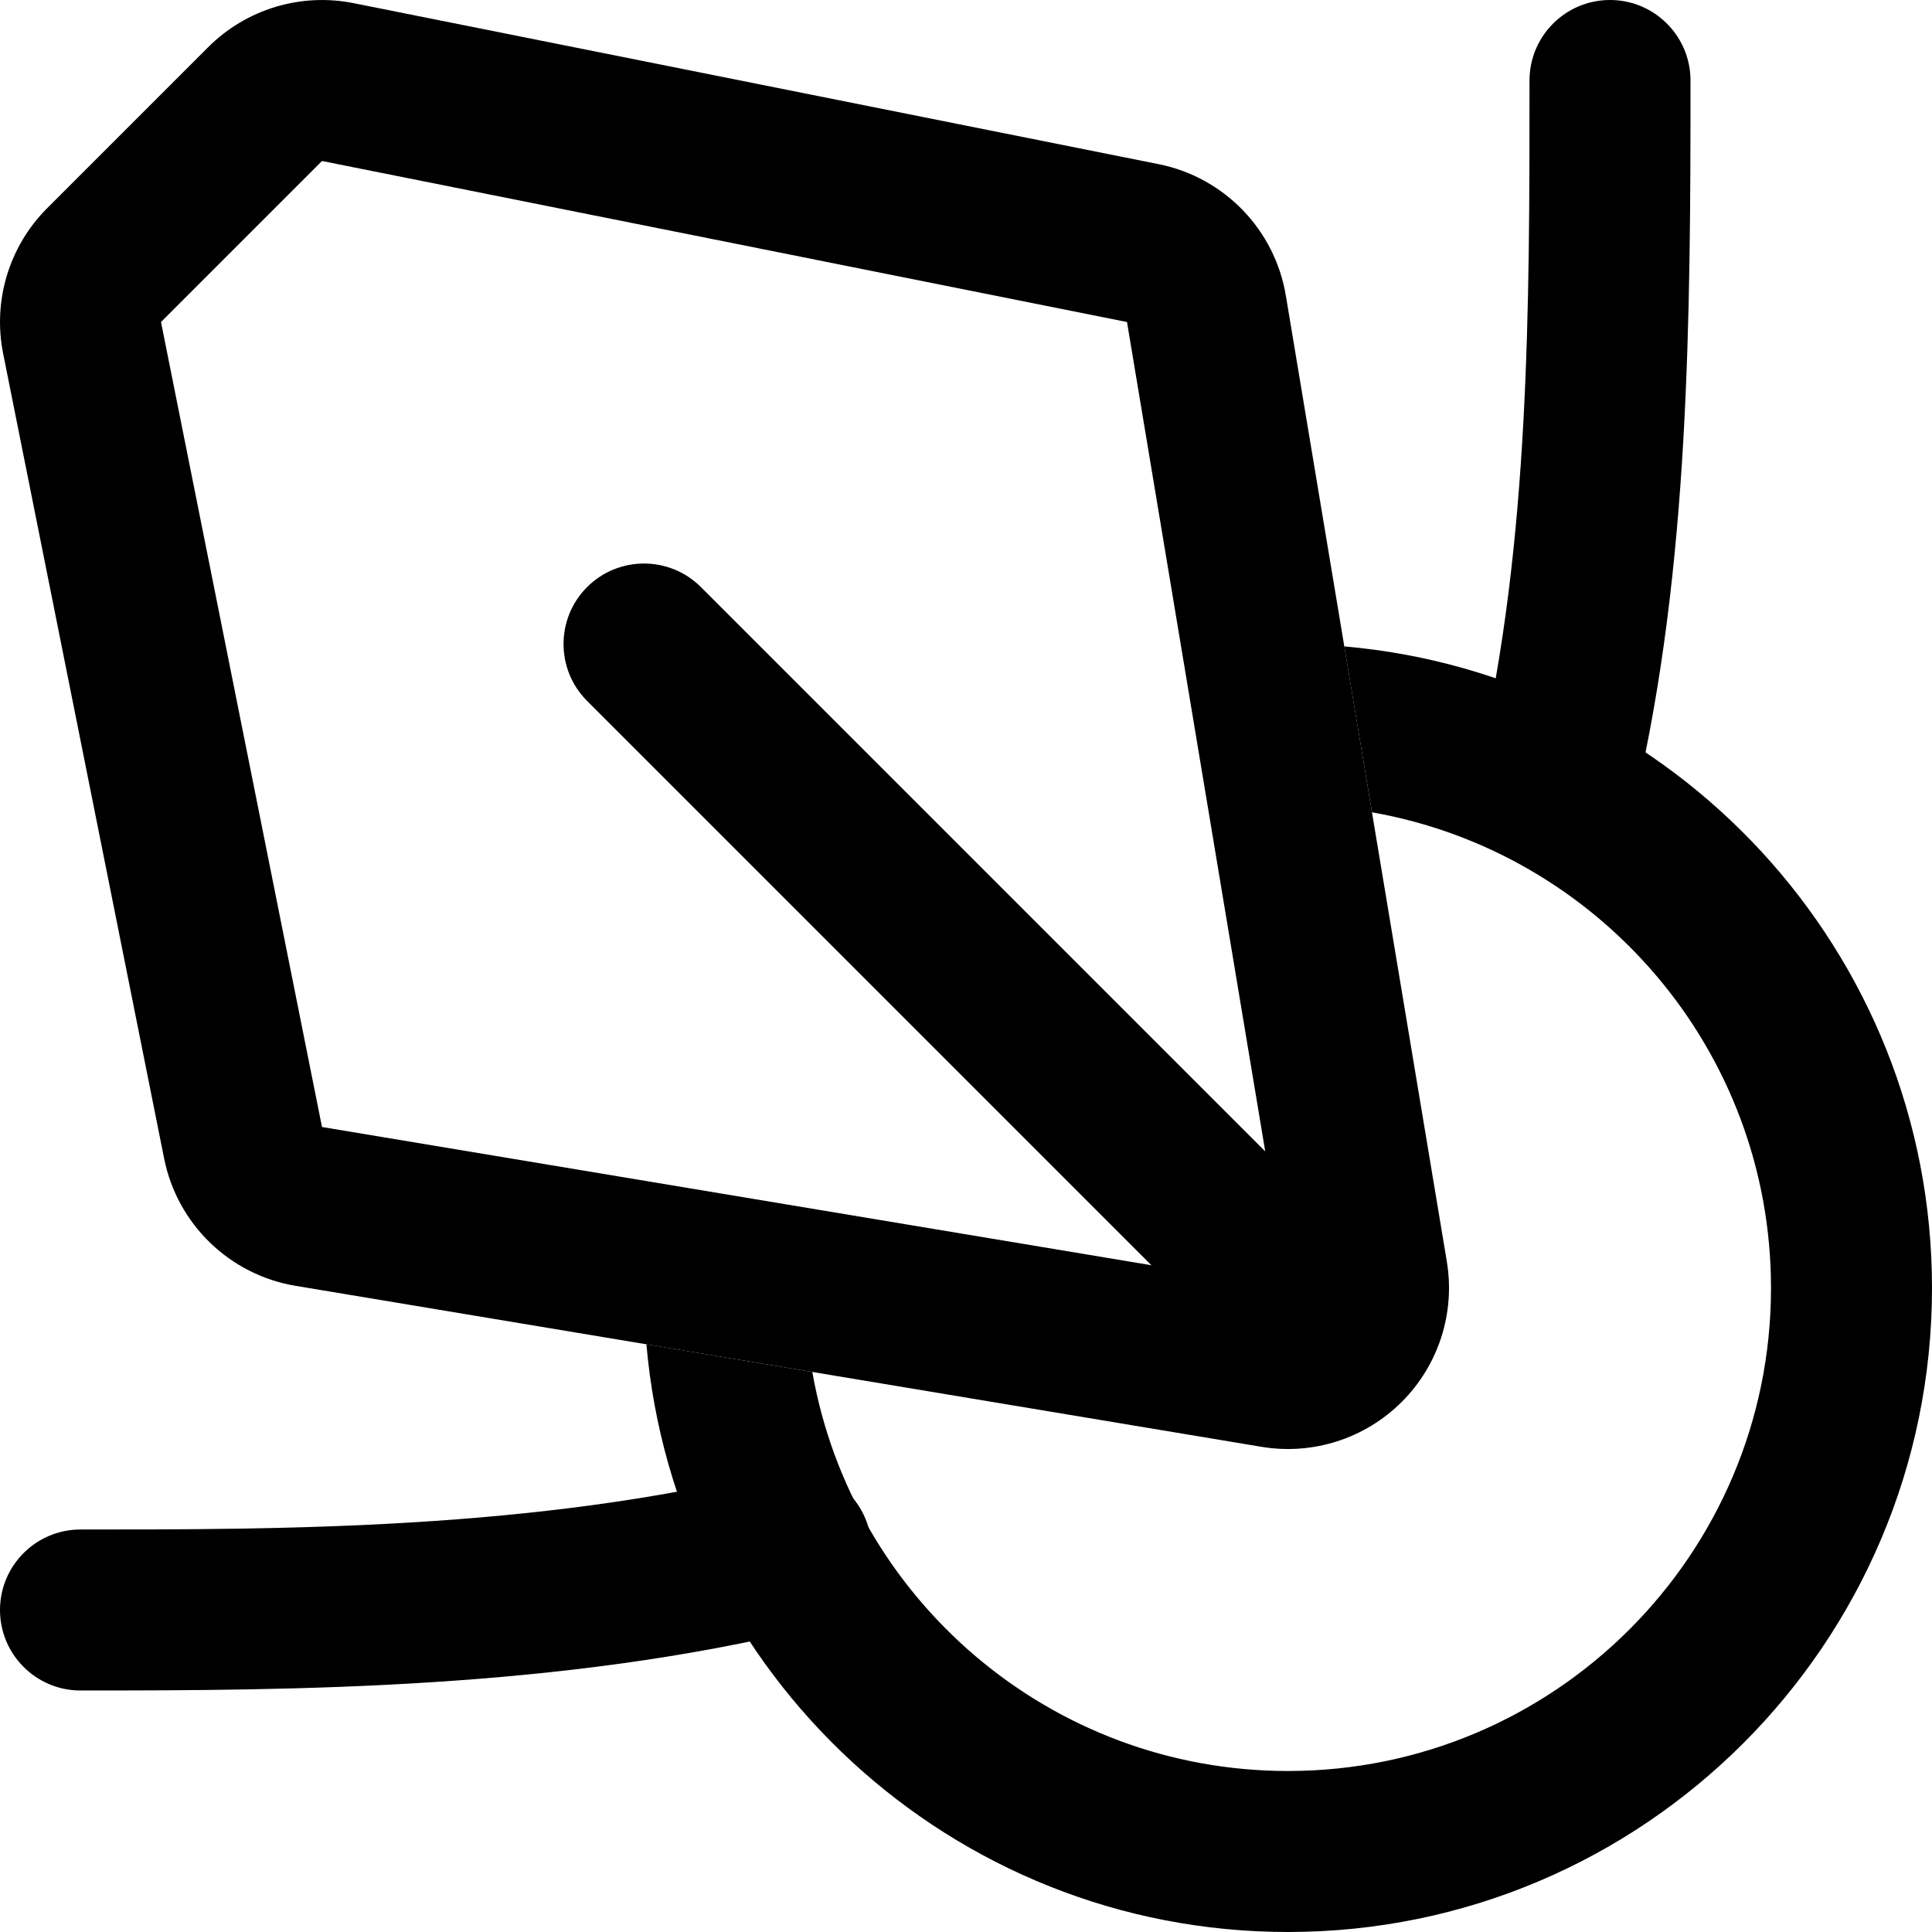
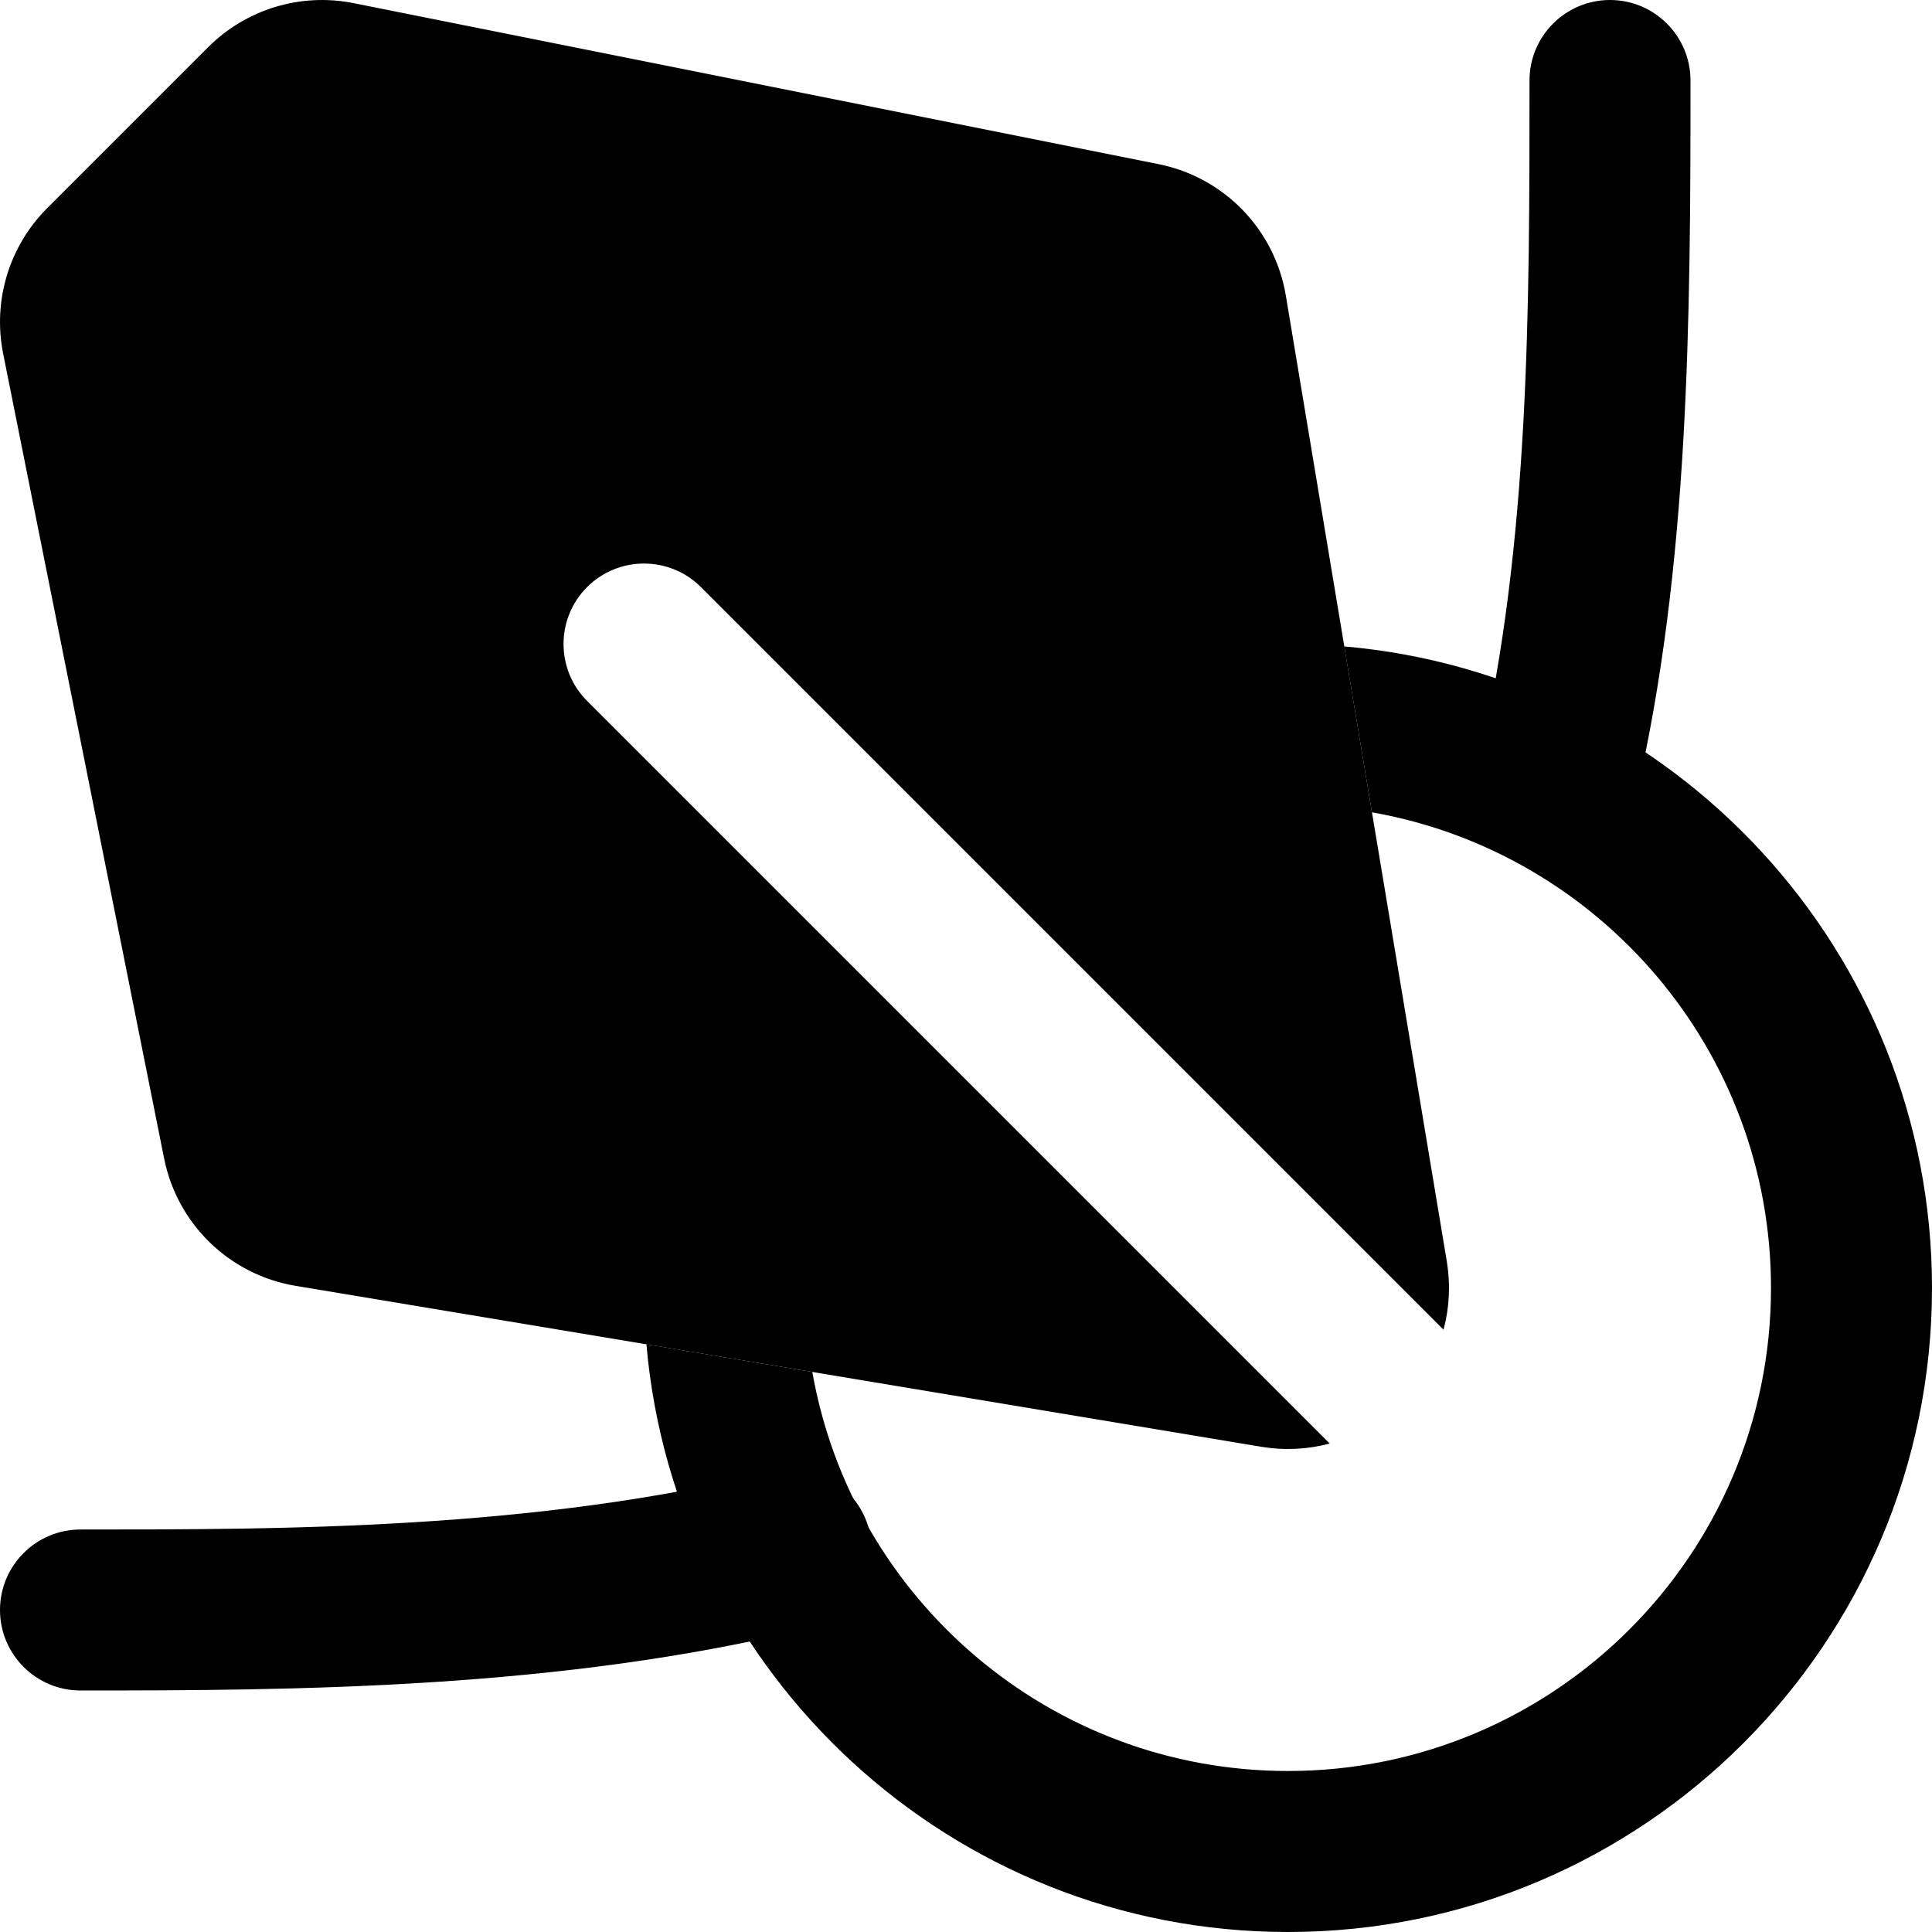
<svg xmlns="http://www.w3.org/2000/svg" width="100%" height="100%" viewBox="0 0 24 24" version="1.1" xml:space="preserve" style="fill-rule:evenodd;clip-rule:evenodd;stroke-linejoin:round;stroke-miterlimit:2;">
  <g transform="matrix(1,0,0,1,-24,0)">
    <g id="beziertool" transform="matrix(1,0,0,1,24,0)">
      <rect x="0" y="0" width="24" height="24" style="fill:none;" />
      <clipPath id="_clip1">
        <rect x="0" y="0" width="24" height="24" />
      </clipPath>
      <g clip-path="url(#_clip1)">
        <g transform="matrix(1,0,0,1,-24,0)">
-           <path d="M39.671,17.973C40.308,18.079 40.957,17.871 41.414,17.414C41.871,16.957 42.079,16.308 41.973,15.671L39.973,3.671C39.836,2.852 39.207,2.202 38.392,2.039L28.392,0.039C27.737,-0.092 27.059,0.113 26.586,0.586L24.586,2.586C24.113,3.059 23.908,3.737 24.039,4.392L26.039,14.392C26.202,15.207 26.852,15.836 27.671,15.973L39.671,17.973ZM40,16L38,4L28,2L26,4L28,14L40,16Z" />
-         </g>
-         <g transform="matrix(1,0,0,1,-24,0)">
          <path d="M40.699,8.03C44.788,8.385 48,11.82 48,16C48,20.415 44.415,24 40,24C35.82,24 32.385,20.788 32.03,16.699L34.091,17.043C34.585,19.858 37.044,22 40,22C43.311,22 46,19.311 46,16C46,13.044 43.858,10.585 41.043,10.091L40.699,8.03Z" />
        </g>
        <g transform="matrix(1,0,0,1,-24,0)">
-           <path d="M40.707,15.293L32.707,7.293C32.317,6.903 31.683,6.903 31.293,7.293C30.903,7.683 30.903,8.317 31.293,8.707L39.293,16.707C39.683,17.097 40.317,17.097 40.707,16.707C41.097,16.317 41.097,15.683 40.707,15.293Z" />
+           <path d="M40.518,17.932C40.245,18.005 39.957,18.02 39.671,17.973L27.671,15.973C26.852,15.836 26.202,15.207 26.039,14.392L24.039,4.392C23.908,3.736 24.113,3.059 24.586,2.586L26.586,0.586C27.059,0.113 27.736,-0.092 28.392,0.039L38.392,2.039C39.207,2.202 39.836,2.852 39.973,3.671L41.973,15.671C42.02,15.957 42.005,16.245 41.932,16.518L32.707,7.293C32.317,6.903 31.683,6.903 31.293,7.293C30.903,7.683 30.903,8.317 31.293,8.707L40.518,17.932Z" />
        </g>
        <g transform="matrix(1,0,0,1,-24,0)">
          <path d="M43,1C43,3.797 43.004,6.727 42.375,9.442C42.25,9.979 42.585,10.517 43.123,10.642C43.661,10.766 44.198,10.431 44.323,9.893C44.986,7.033 45,3.947 45,1C45,0.448 44.552,0 44,0C43.448,0 43,0.448 43,1Z" />
        </g>
        <g transform="matrix(1,0,0,1,-24,0)">
          <path d="M33.59,18.28C30.64,19.003 27.506,19 25,19C24.448,19 24,19.448 24,20C24,20.552 24.448,21 25,21C27.645,21 30.953,20.986 34.066,20.222C34.602,20.091 34.931,19.549 34.799,19.013C34.668,18.477 34.126,18.148 33.59,18.28Z" />
        </g>
      </g>
    </g>
  </g>
</svg>
